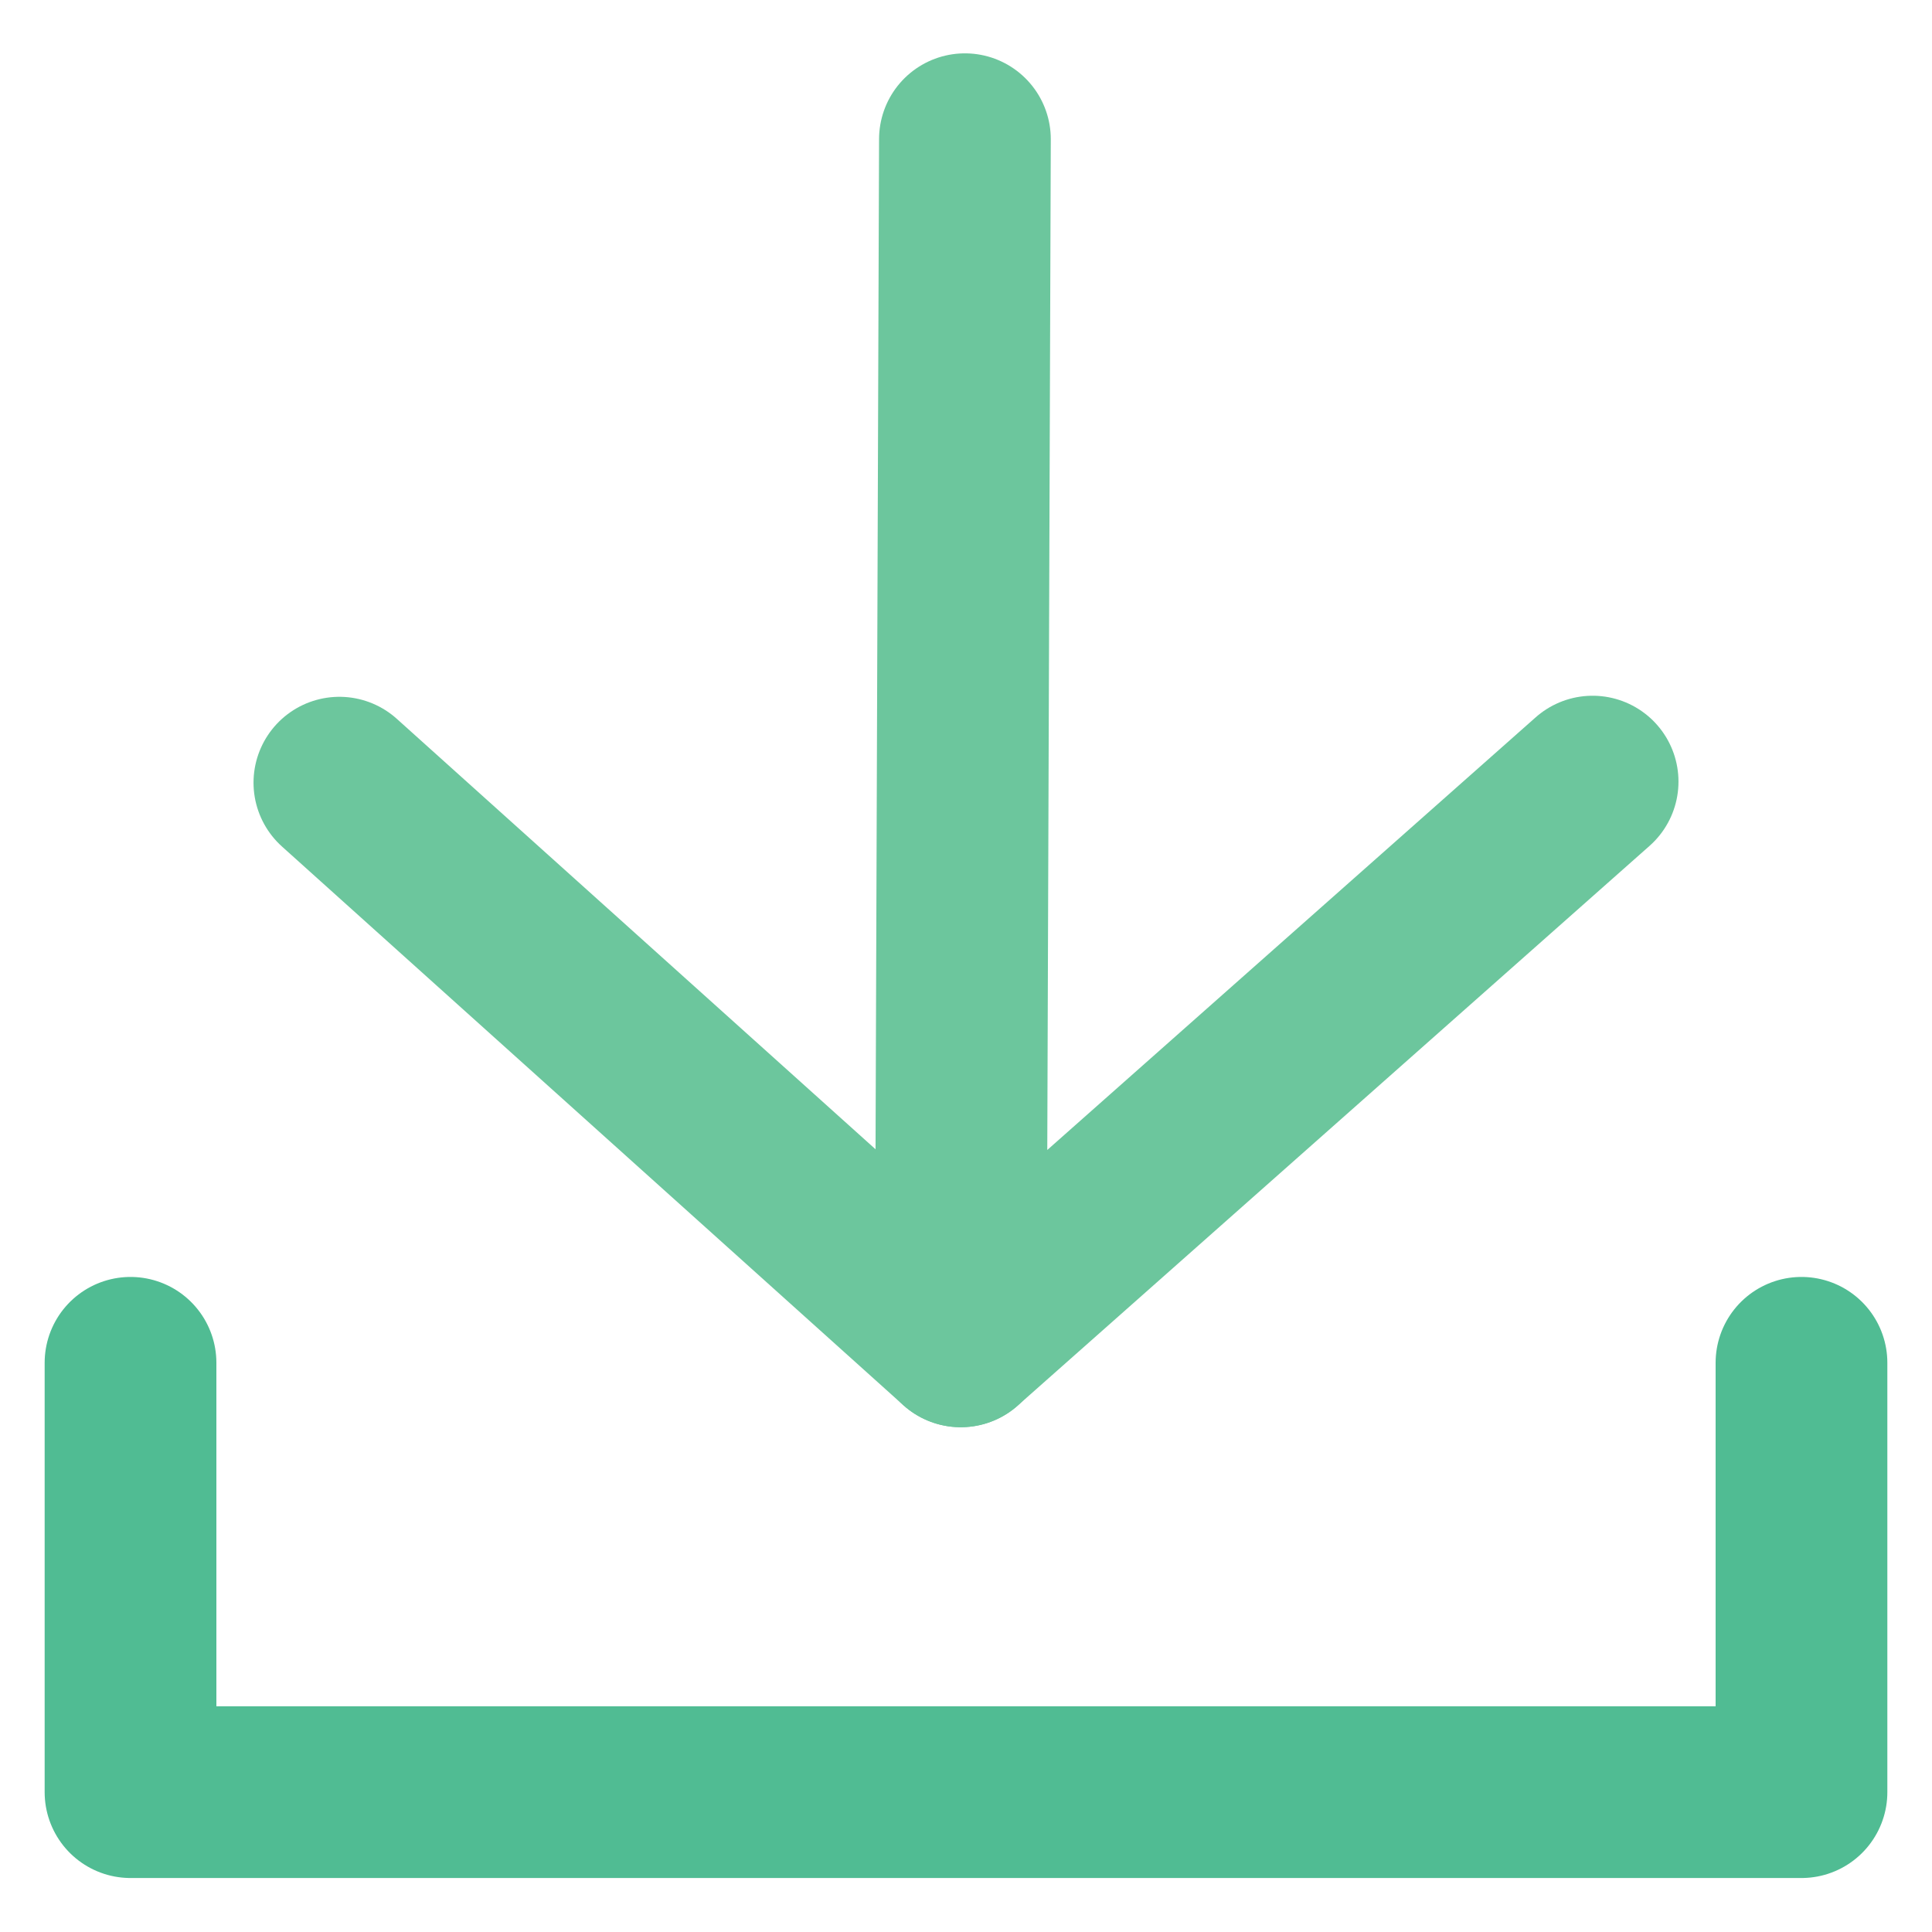
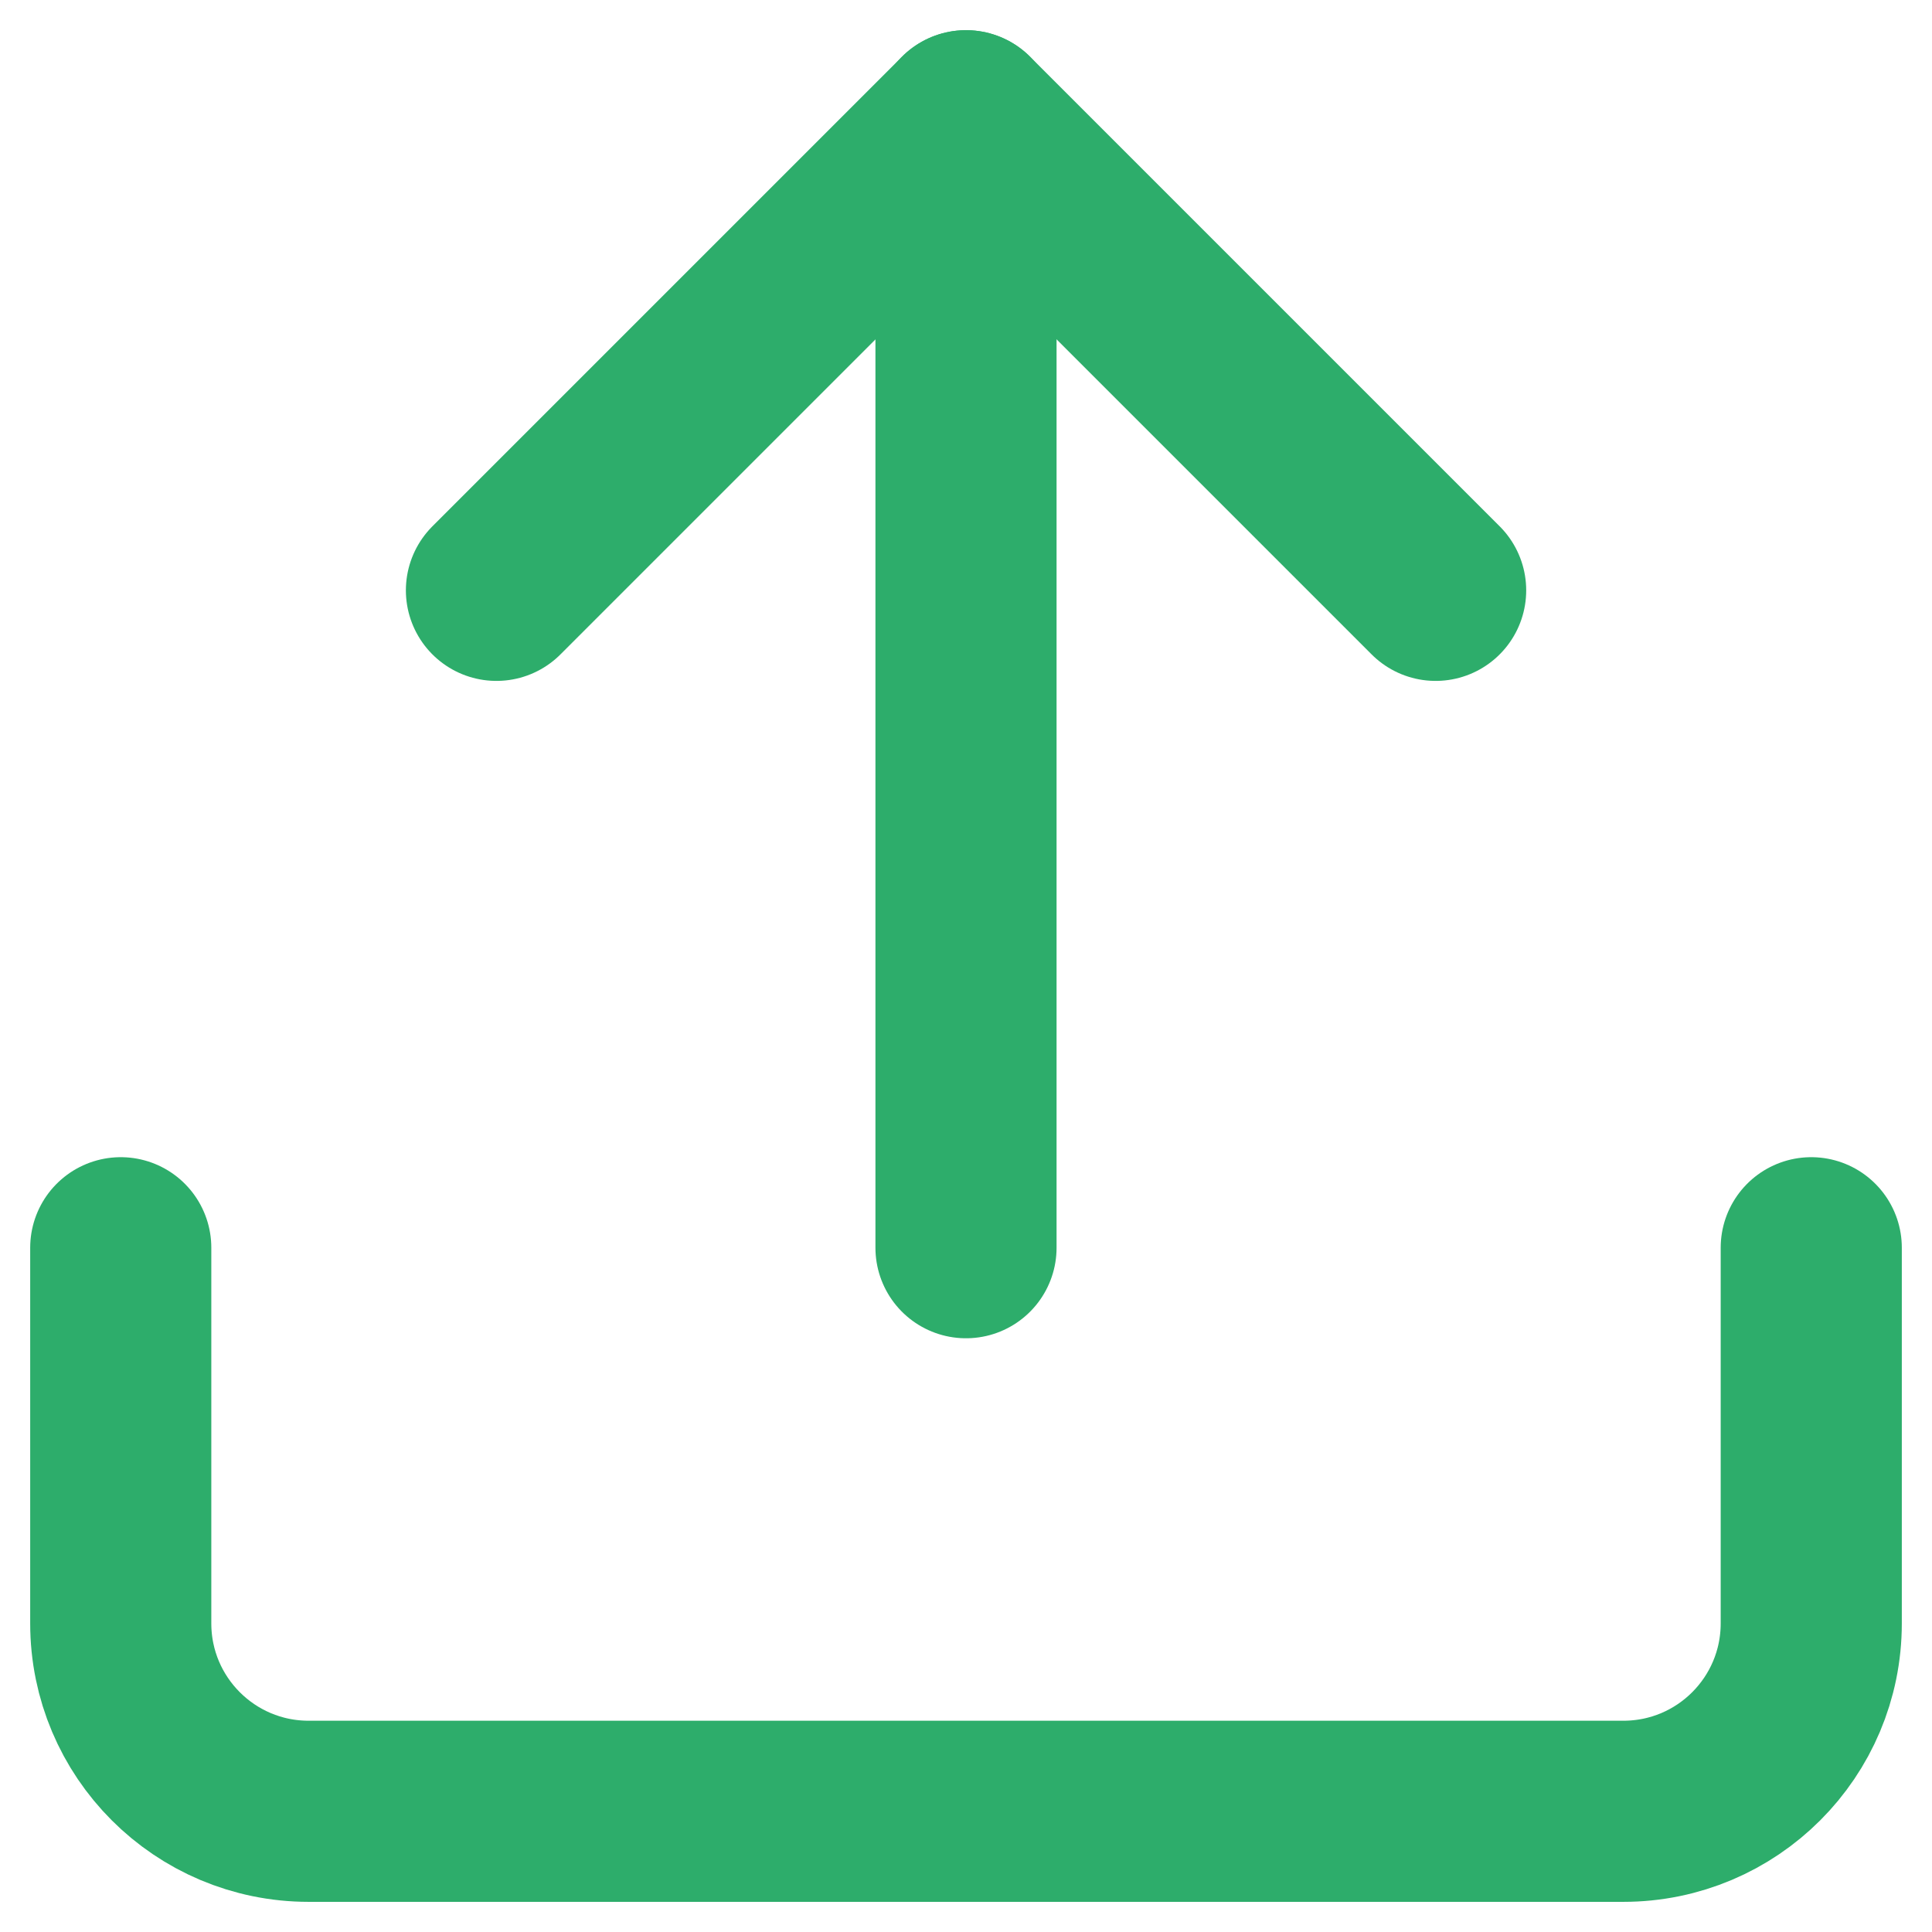
- <svg xmlns="http://www.w3.org/2000/svg" width="18px" height="18px" viewBox="0 0 18 18" version="1.1">
-   <defs />
-   <g id="Symbols" stroke="none" stroke-width="1" fill="none" fill-rule="evenodd" stroke-linecap="round" stroke-linejoin="round">
-     <g id="Create-List" transform="translate(-1057, -326)" stroke-width="1.6">
-       <g id="Group-3" transform="translate(1042, 311)">
-         <g id="Group" transform="translate(16, 16)">
-           <polyline id="Shape" stroke="#50BC93" points="0.216 11.697 0.216 15.697 15.784 15.697 15.784 11.697" />
-           <polyline id="Shape" stroke="#6CC69D" points="7.99 0.297 7.951 11.497 13.838 6.282" />
-           <path d="M7.951,11.497 L2.162,6.292" id="Shape" stroke="#6CC69D" />
-         </g>
-       </g>
-     </g>
-   </g>
+ <svg xmlns="http://www.w3.org/2000/svg" width="16" height="16" viewBox="0 0 16 16" fill="none">
+   <path d="M14 0V3.111C14 3.97 13.304 4.667 12.444 4.667H1.556C0.696 4.667 0 3.97 0 3.111V0" transform="translate(1 10.3333)" stroke="#2DAD6B" stroke-width="1.5" stroke-linecap="round" stroke-linejoin="round" />
+   <path d="M7.778 3.889L3.889 0L0 3.889" transform="translate(4.11133 1)" stroke="#2DAD6B" stroke-width="1.5" stroke-linecap="round" stroke-linejoin="round" />
+   <path d="M0 0V9.333" transform="translate(8 1)" stroke="#2DAD6B" stroke-width="1.5" stroke-linecap="round" stroke-linejoin="round" />
</svg>
